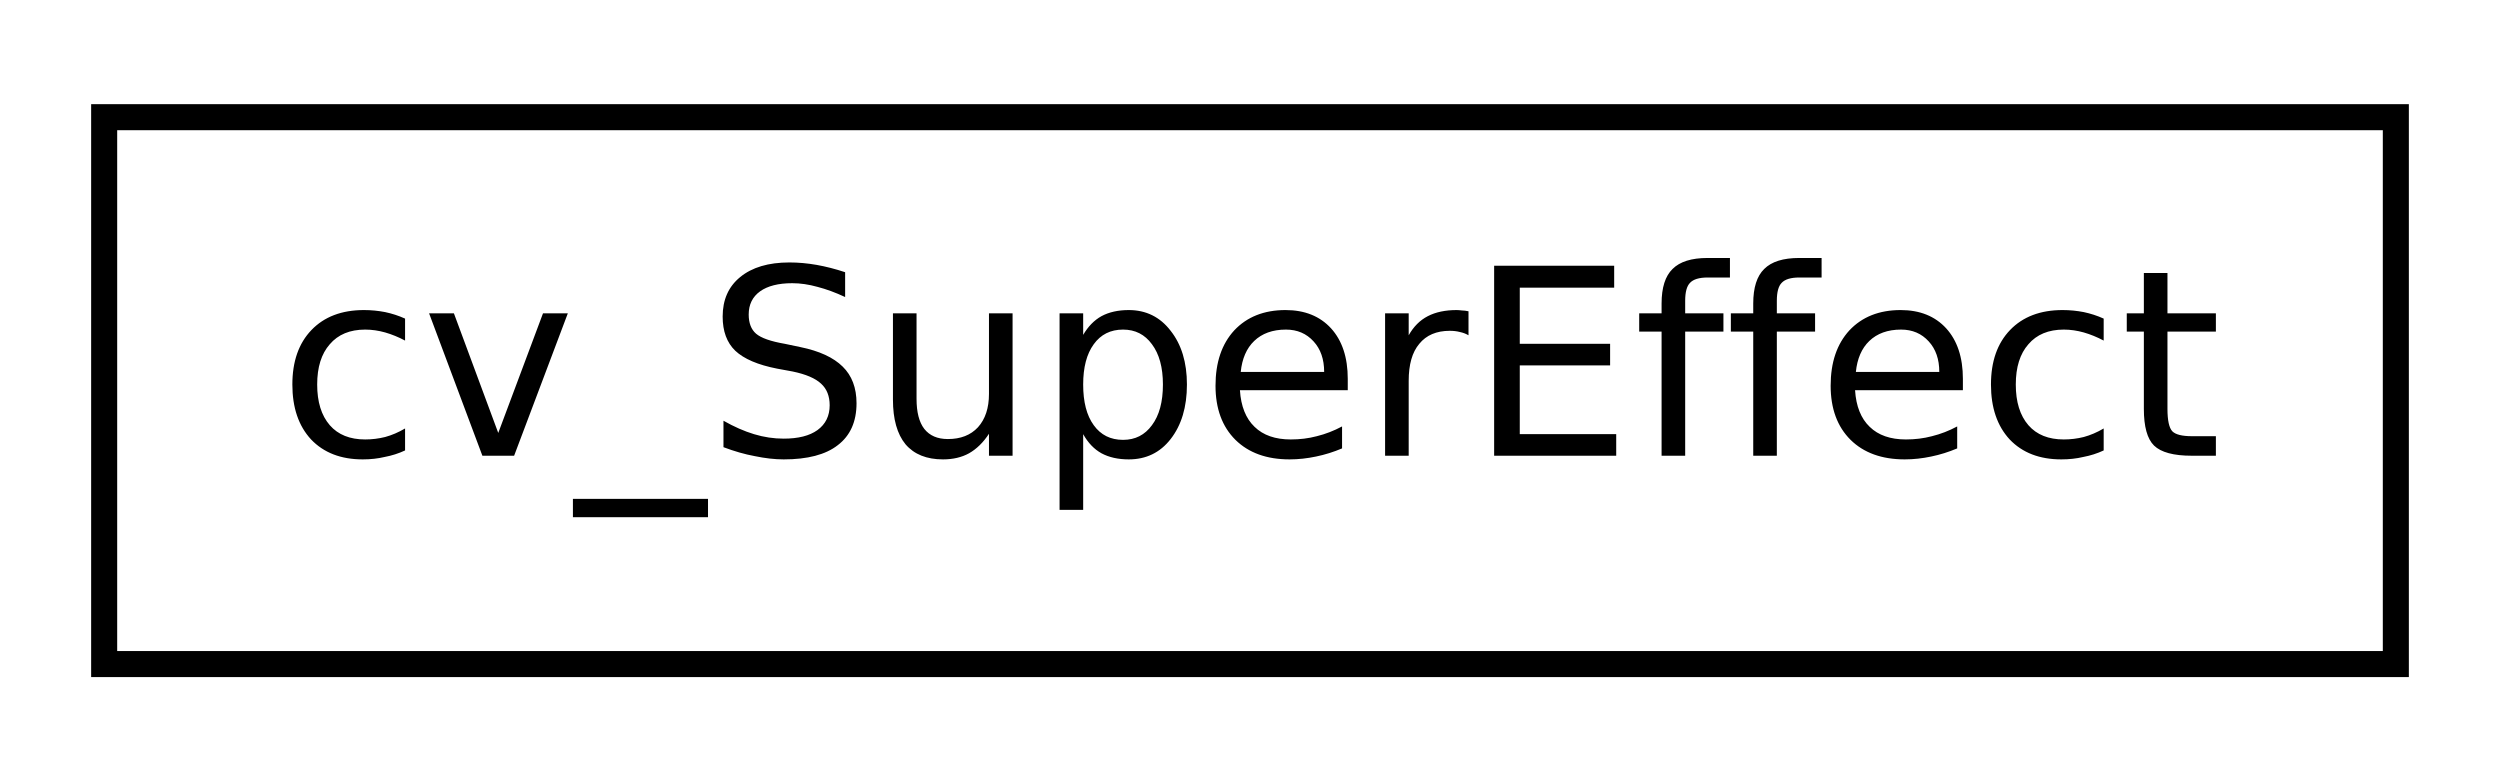
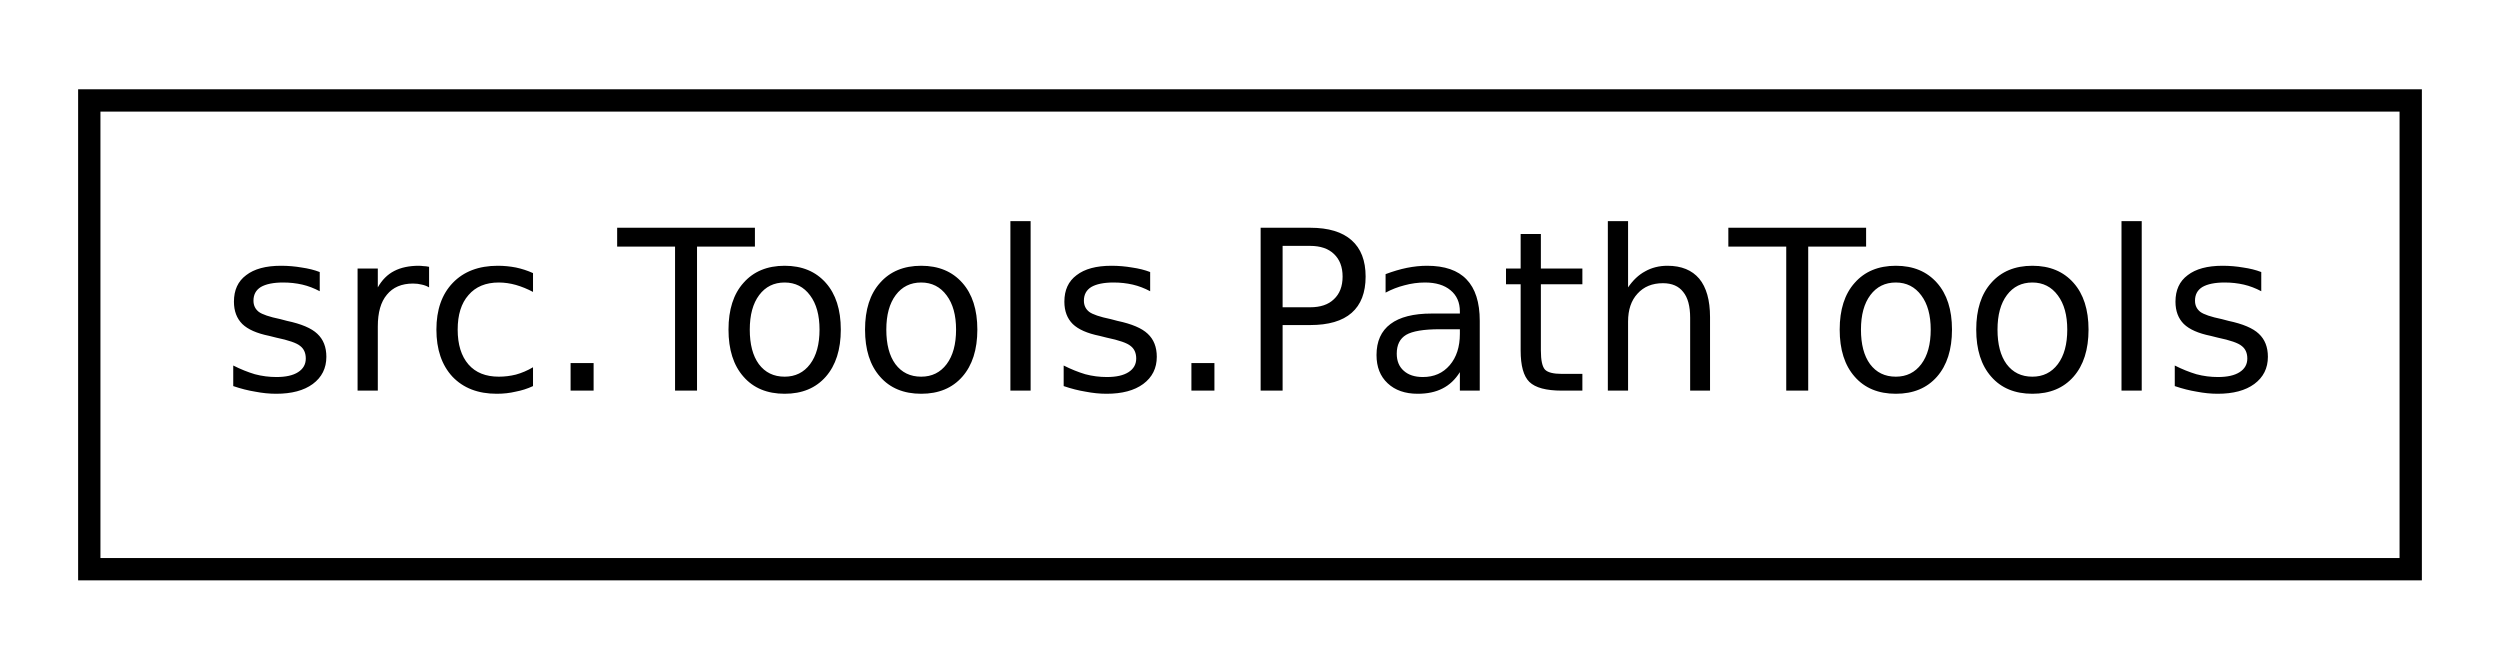
- <svg xmlns="http://www.w3.org/2000/svg" xmlns:xlink="http://www.w3.org/1999/xlink" width="96pt" height="30pt" viewBox="0.00 0.00 96.00 30.00">
+ <svg xmlns="http://www.w3.org/2000/svg" xmlns:xlink="http://www.w3.org/1999/xlink" width="112pt" height="30pt" viewBox="0.00 0.00 112.00 30.00">
  <g id="graph1" class="graph" transform="scale(1 1) rotate(0) translate(4 26)">
-     <polygon fill="white" stroke="white" points="-4,5 -4,-26 93,-26 93,5 -4,5" />
+     <polygon fill="white" stroke="white" points="-4,5 -4,-26 109,-26 109,5 -4,5" />
    <g id="node1" class="node">
-       <a xlink:href="classcv___super_effect.html" target="_top" xlink:title="Speichert die Effekte, welche das Superattribut je nach Spezies besitzt.">
-         <polygon fill="white" stroke="black" points="0,-0.5 0,-21.5 88,-21.5 88,-0.5 0,-0.5" />
-         <text text-anchor="middle" x="44" y="-8.5" font-family="DejaVuSans" font-size="10.00">cv_SuperEffect</text>
+       <a xlink:href="classsrc_1_1_tools_1_1_path_tools.html" target="_top" xlink:title="Hilfsfunktionen beim Umgang mit Dateien und Pfaden.">
+         <polygon fill="white" stroke="black" points="0,-0.5 0,-21.5 104,-21.5 104,-0.5 0,-0.5" />
+         <text text-anchor="middle" x="52" y="-8.5" font-family="DejaVuSans" font-size="10.00">src.Tools.PathTools</text>
      </a>
    </g>
  </g>
</svg>
